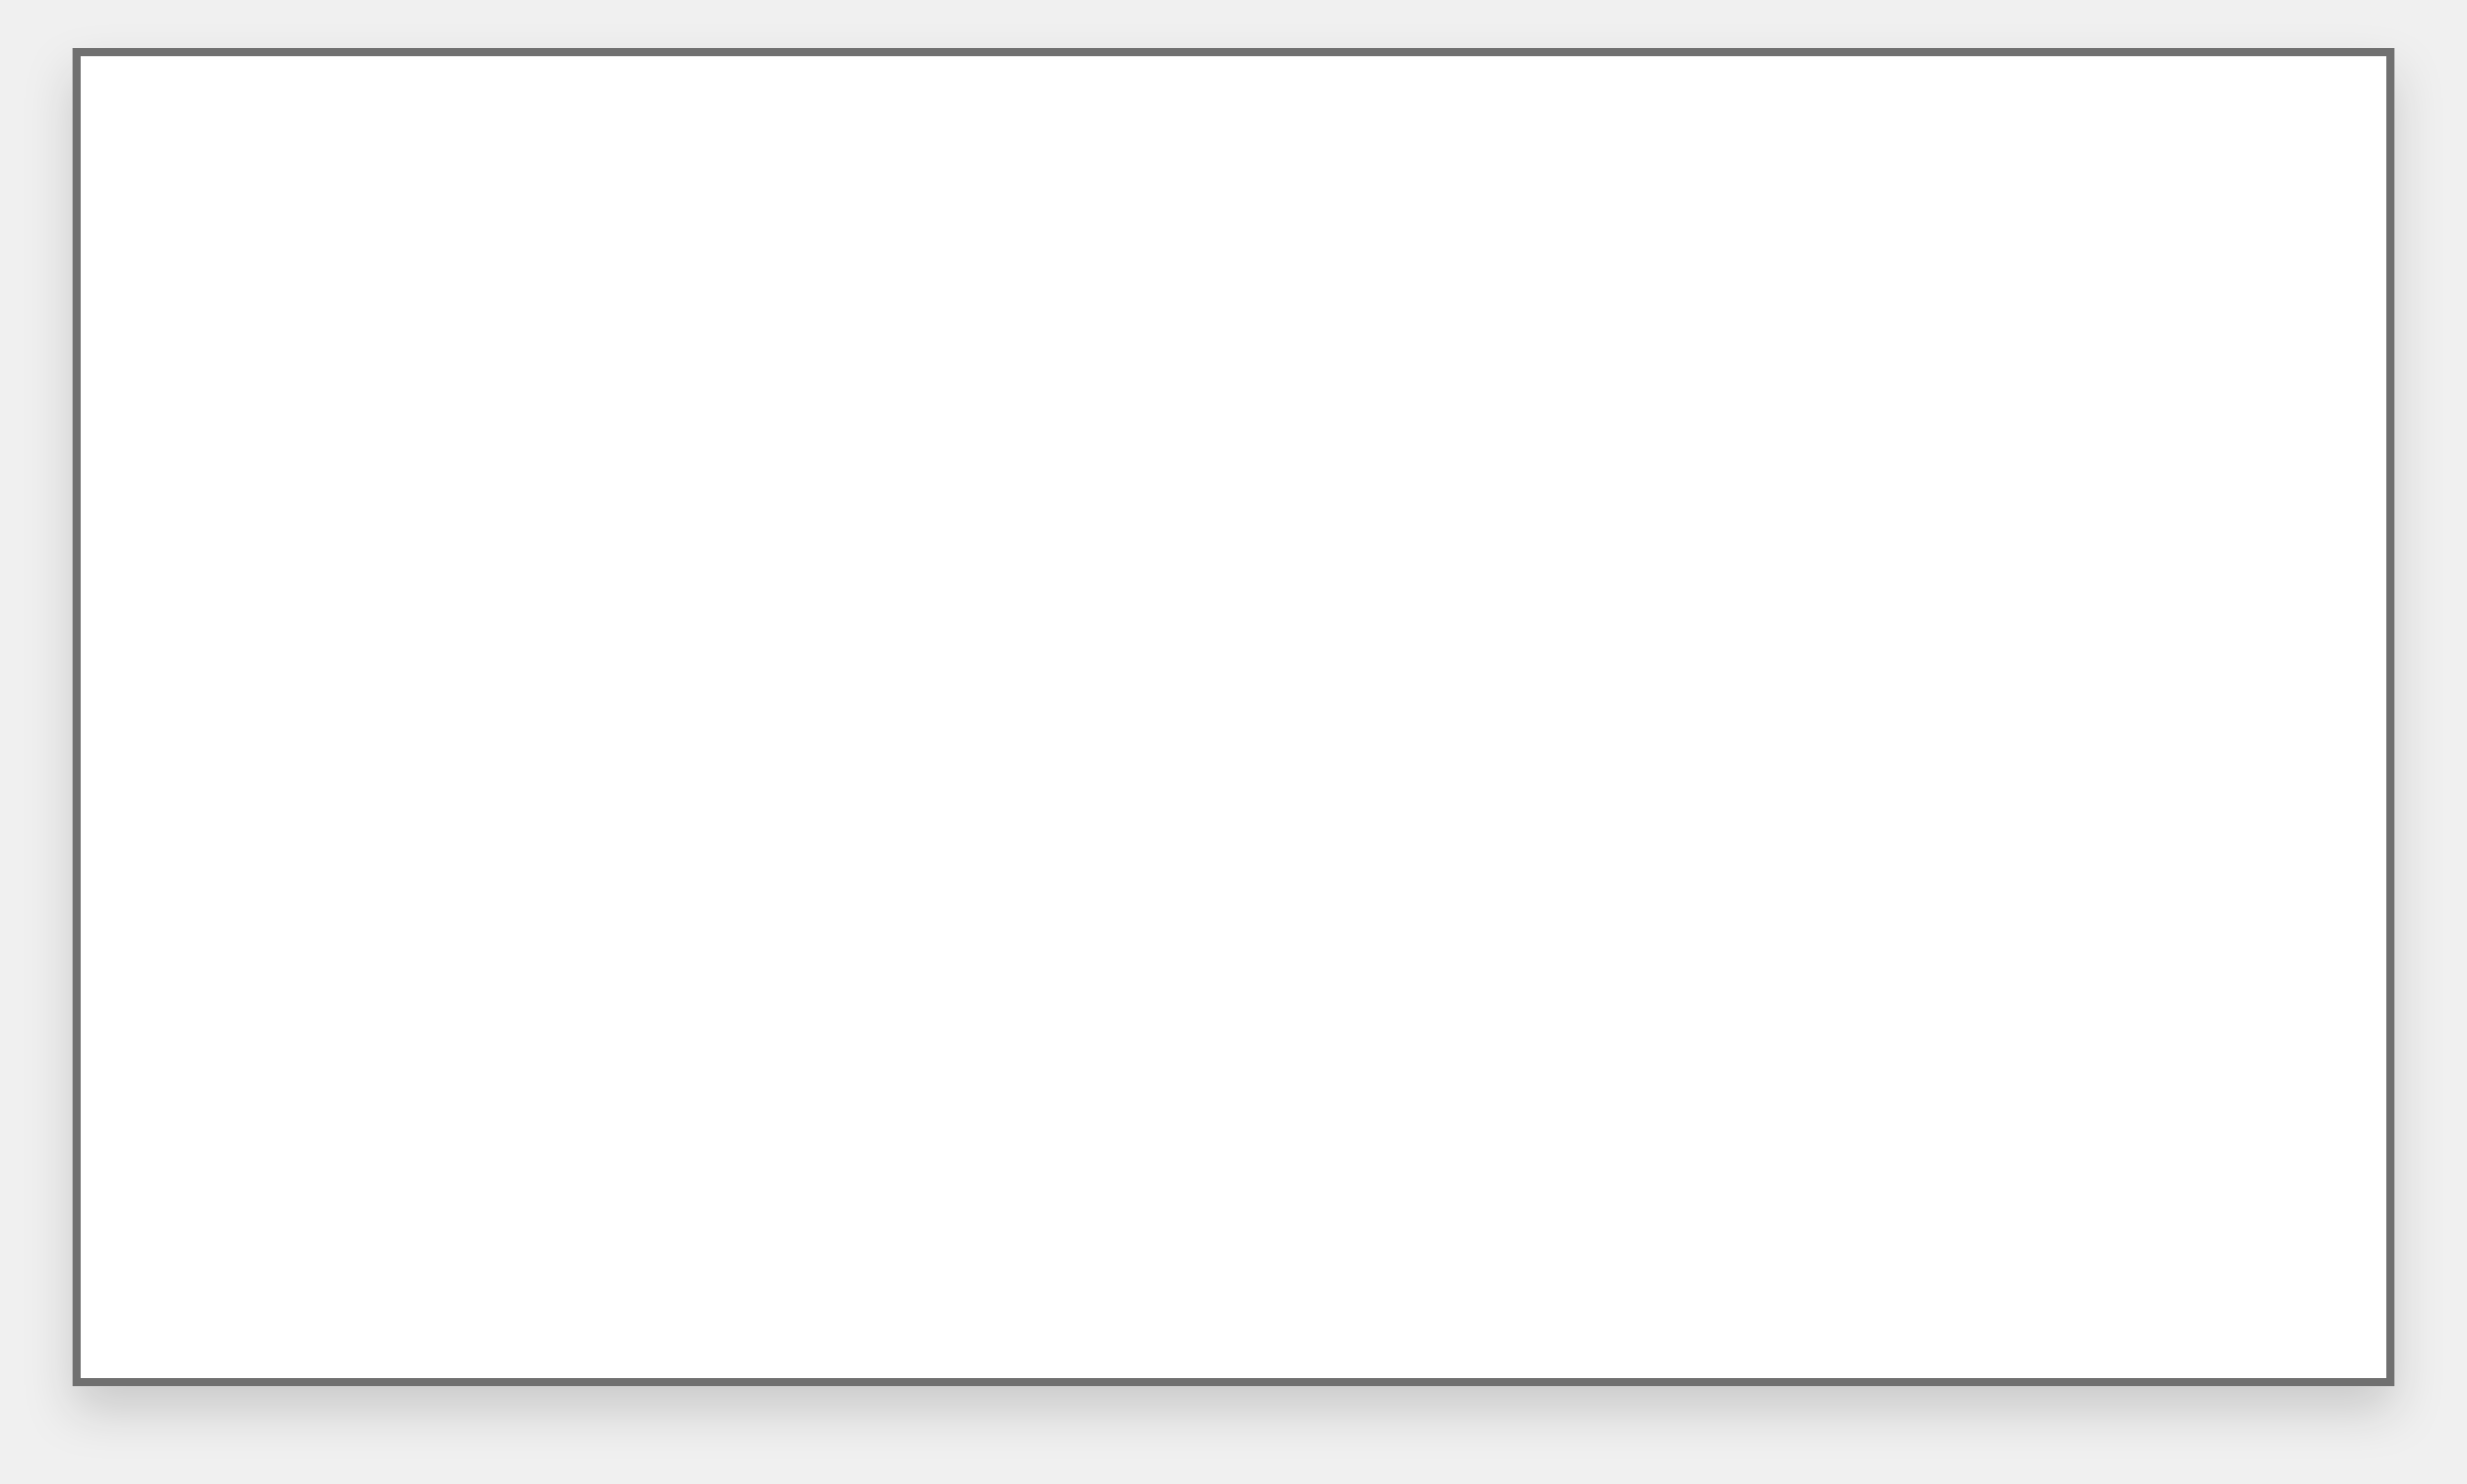
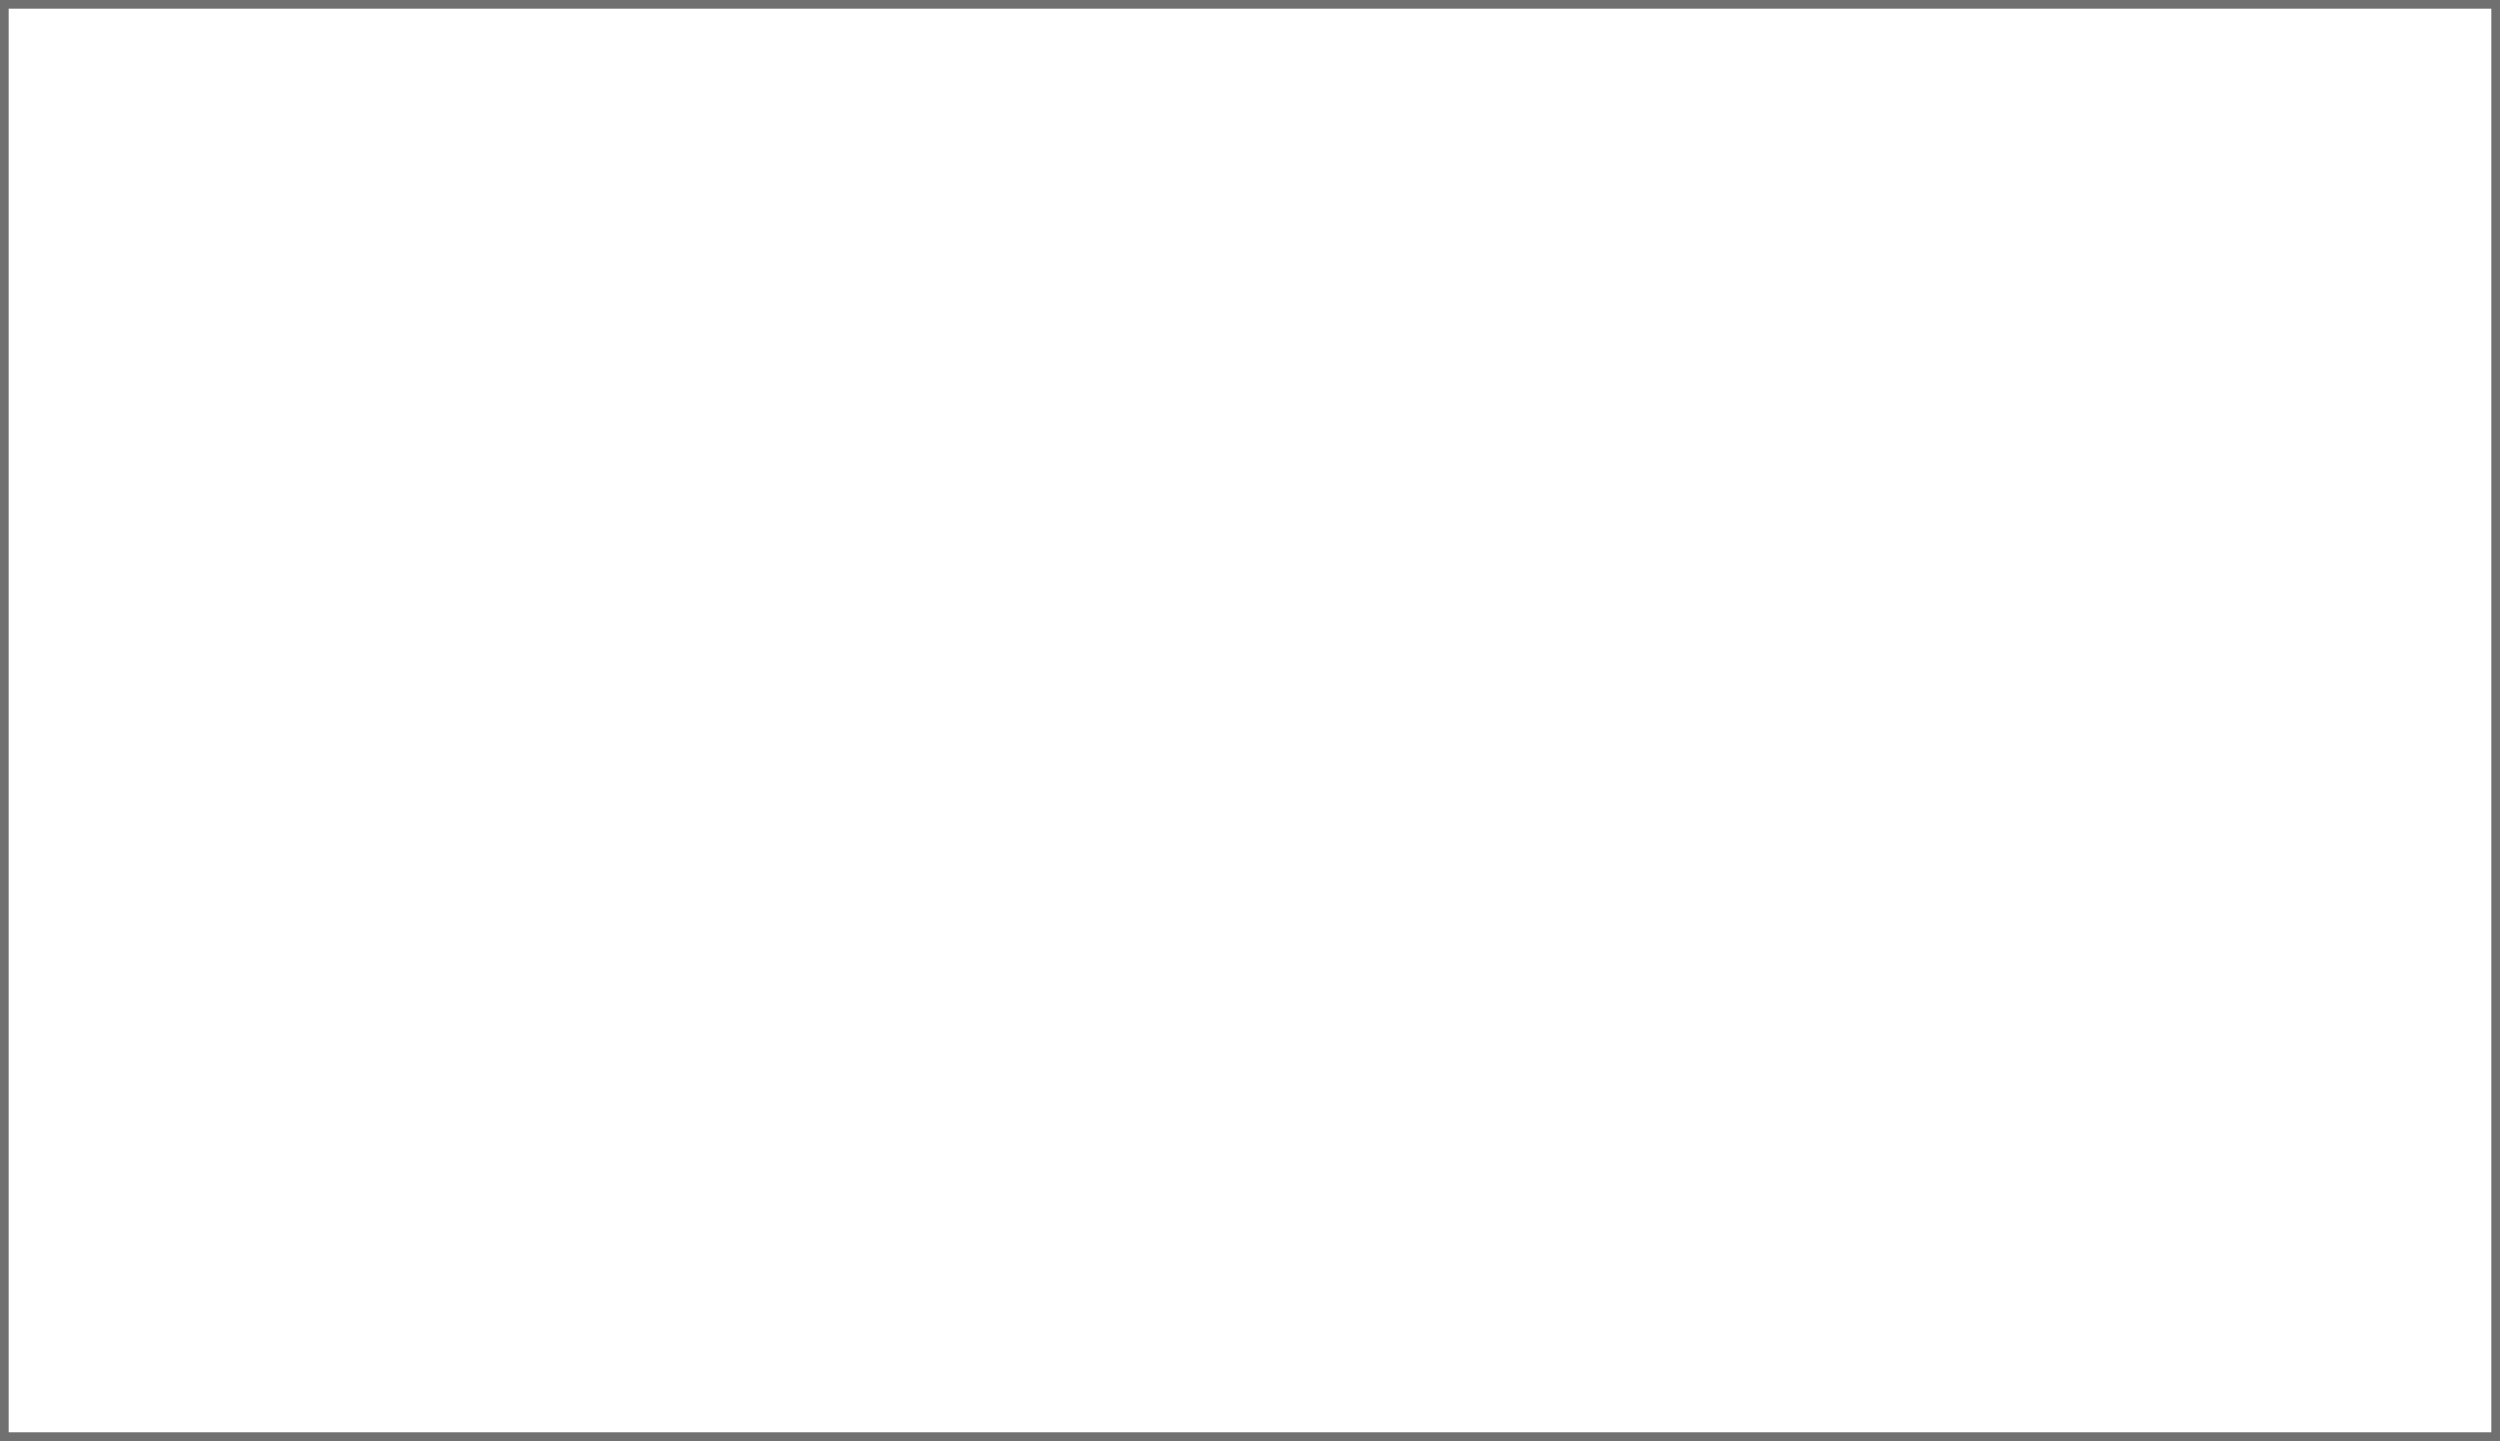
- <svg xmlns="http://www.w3.org/2000/svg" width="306" height="184" viewBox="0 0 306 184">
-   <defs>
-     <filter id="Rectangle_2" x="0" y="0" width="306" height="184" filterUnits="userSpaceOnUse">
-       <feOffset dy="3" input="SourceAlpha" />
-       <feGaussianBlur stdDeviation="3" result="blur" />
-       <feFlood flood-opacity="0.161" />
-       <feComposite operator="in" in2="blur" />
-       <feComposite in="SourceGraphic" />
-     </filter>
-   </defs>
-   <g transform="matrix(1, 0, 0, 1, 0, 0)" filter="url(#Rectangle_2)">
-     <g id="Rectangle_2-2" data-name="Rectangle 2" transform="translate(9 6)" fill="#fff" stroke="#707070" stroke-width="1">
-       <rect width="288" height="166" stroke="none" />
-       <rect x="0.5" y="0.5" width="287" height="165" fill="none" />
-     </g>
+ <svg xmlns="http://www.w3.org/2000/svg" width="288" height="166" viewBox="0 0 288 166">
+   <g id="Rectangle_2" data-name="Rectangle 2" fill="#fff" stroke="#707070" stroke-width="1">
+     <rect width="288" height="166" stroke="none" />
+     <rect x="0.5" y="0.5" width="287" height="165" fill="none" />
  </g>
</svg>
